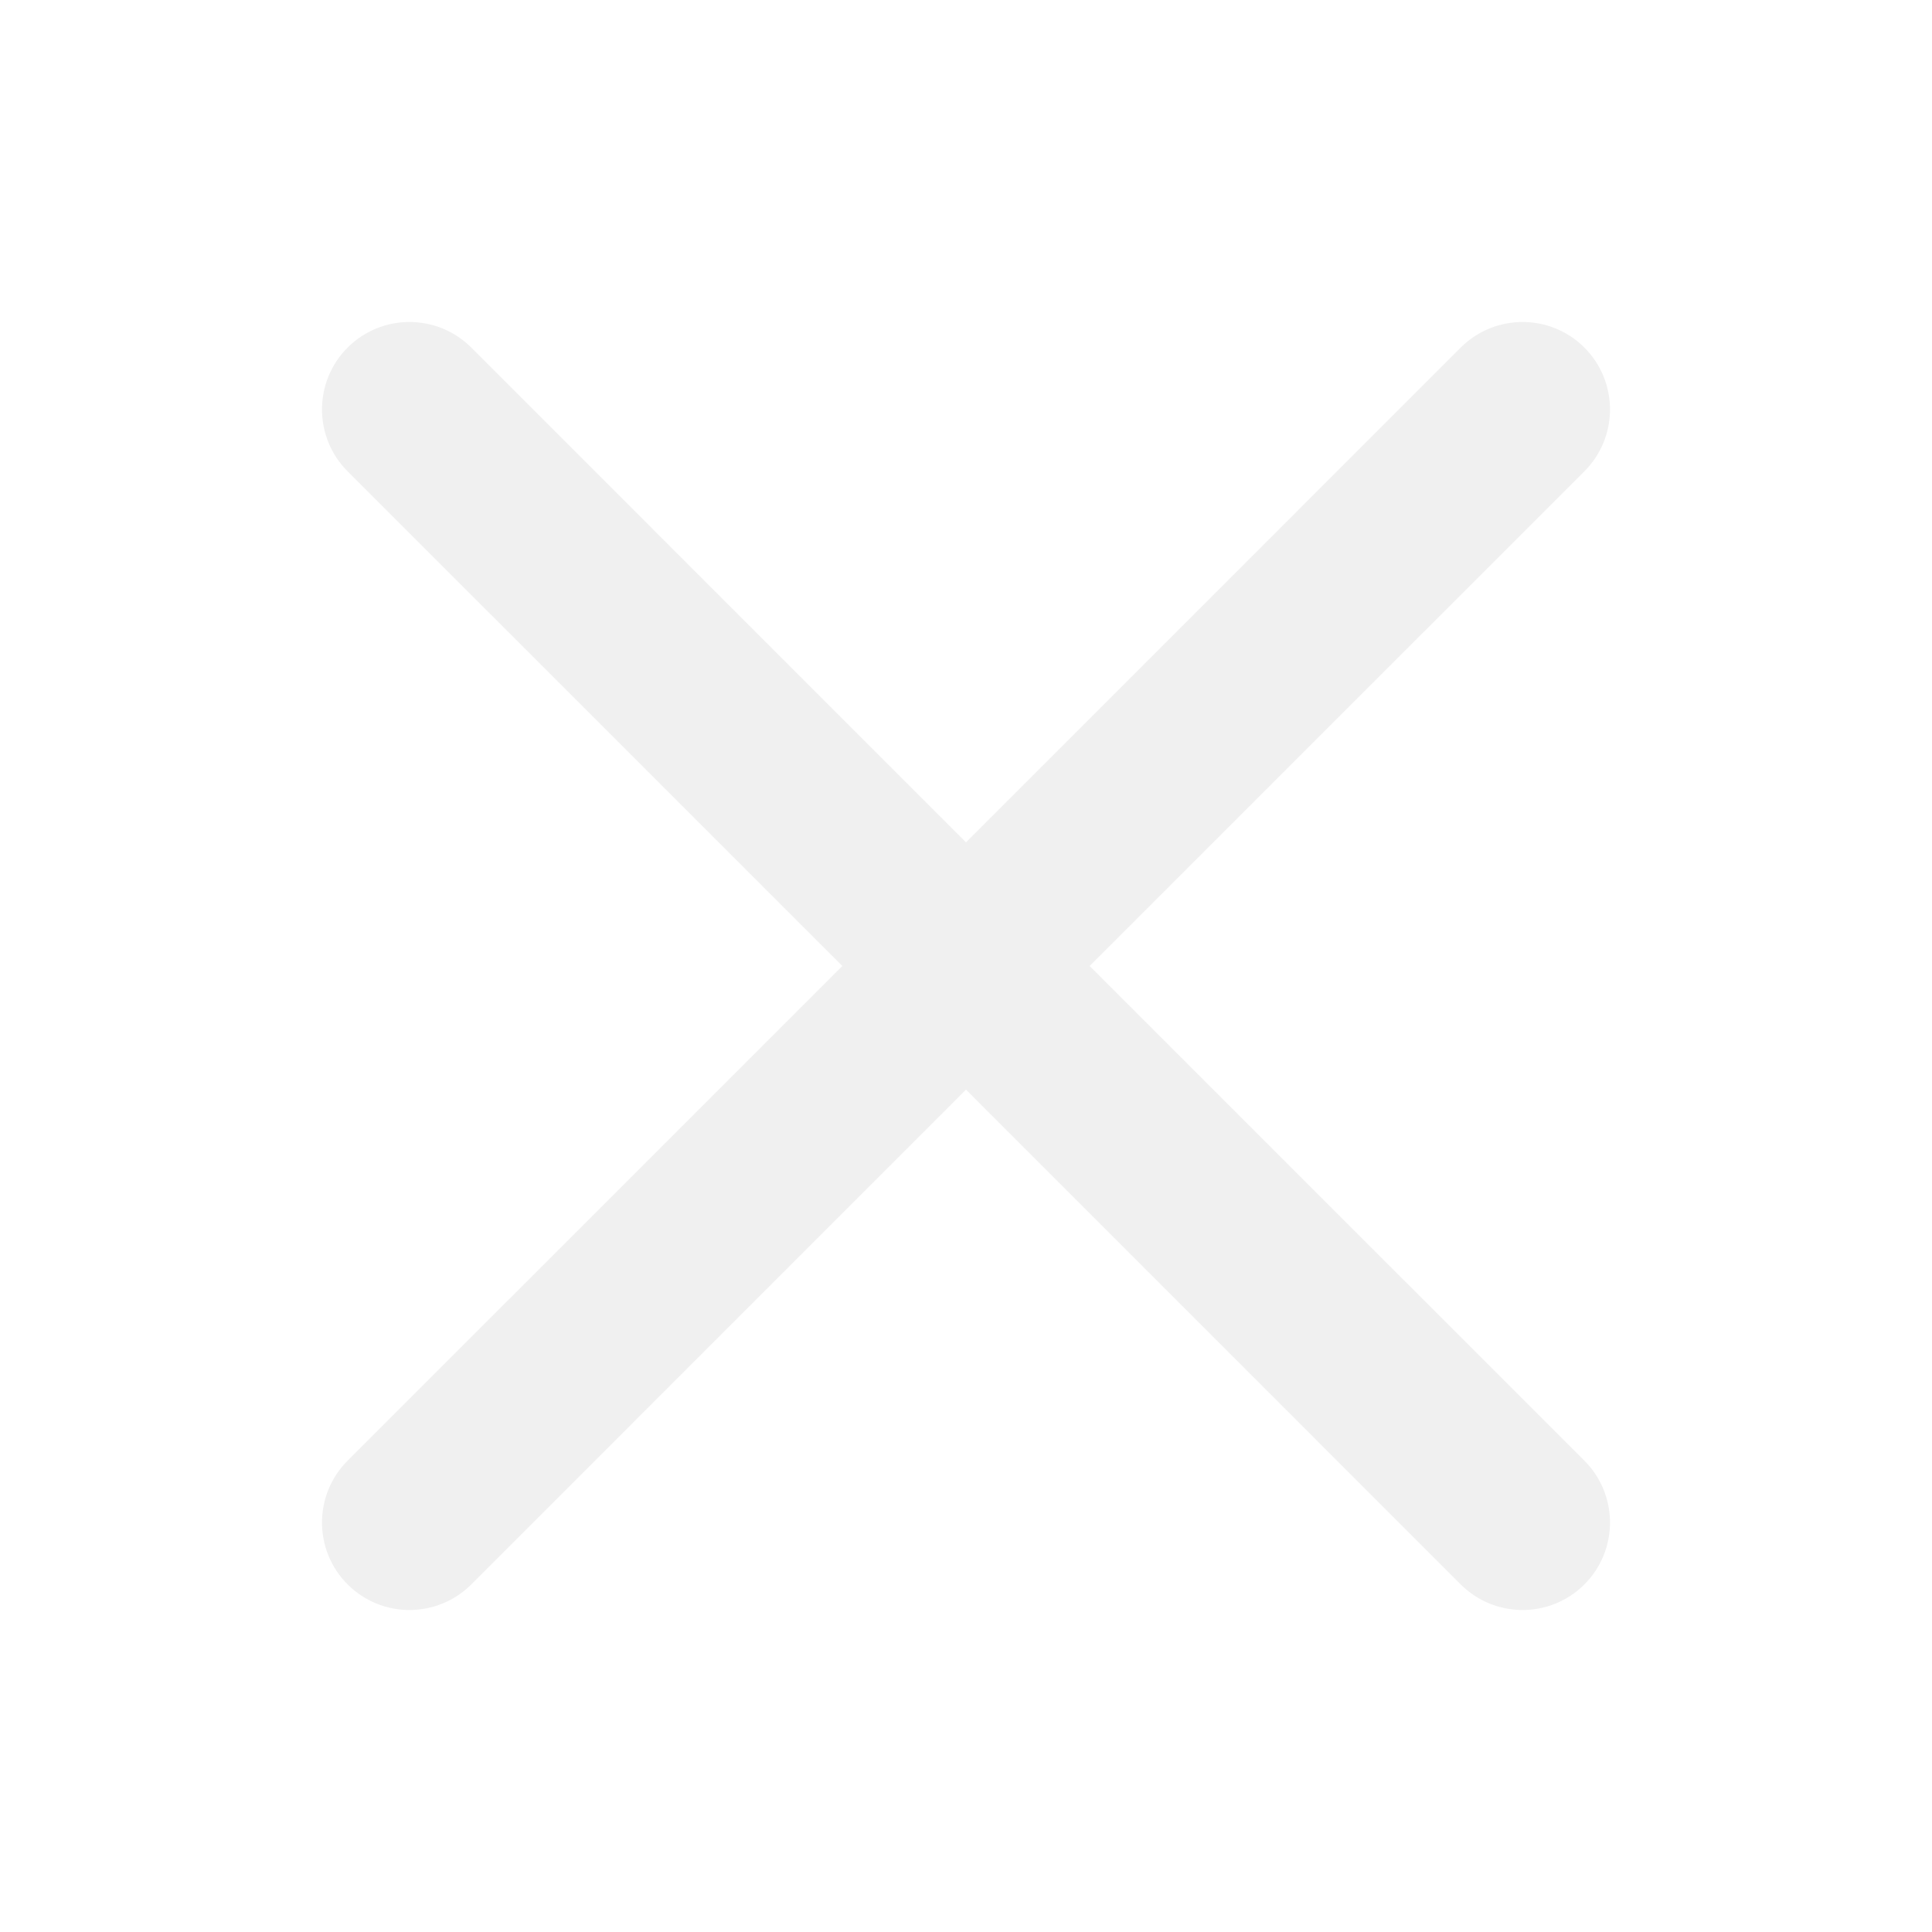
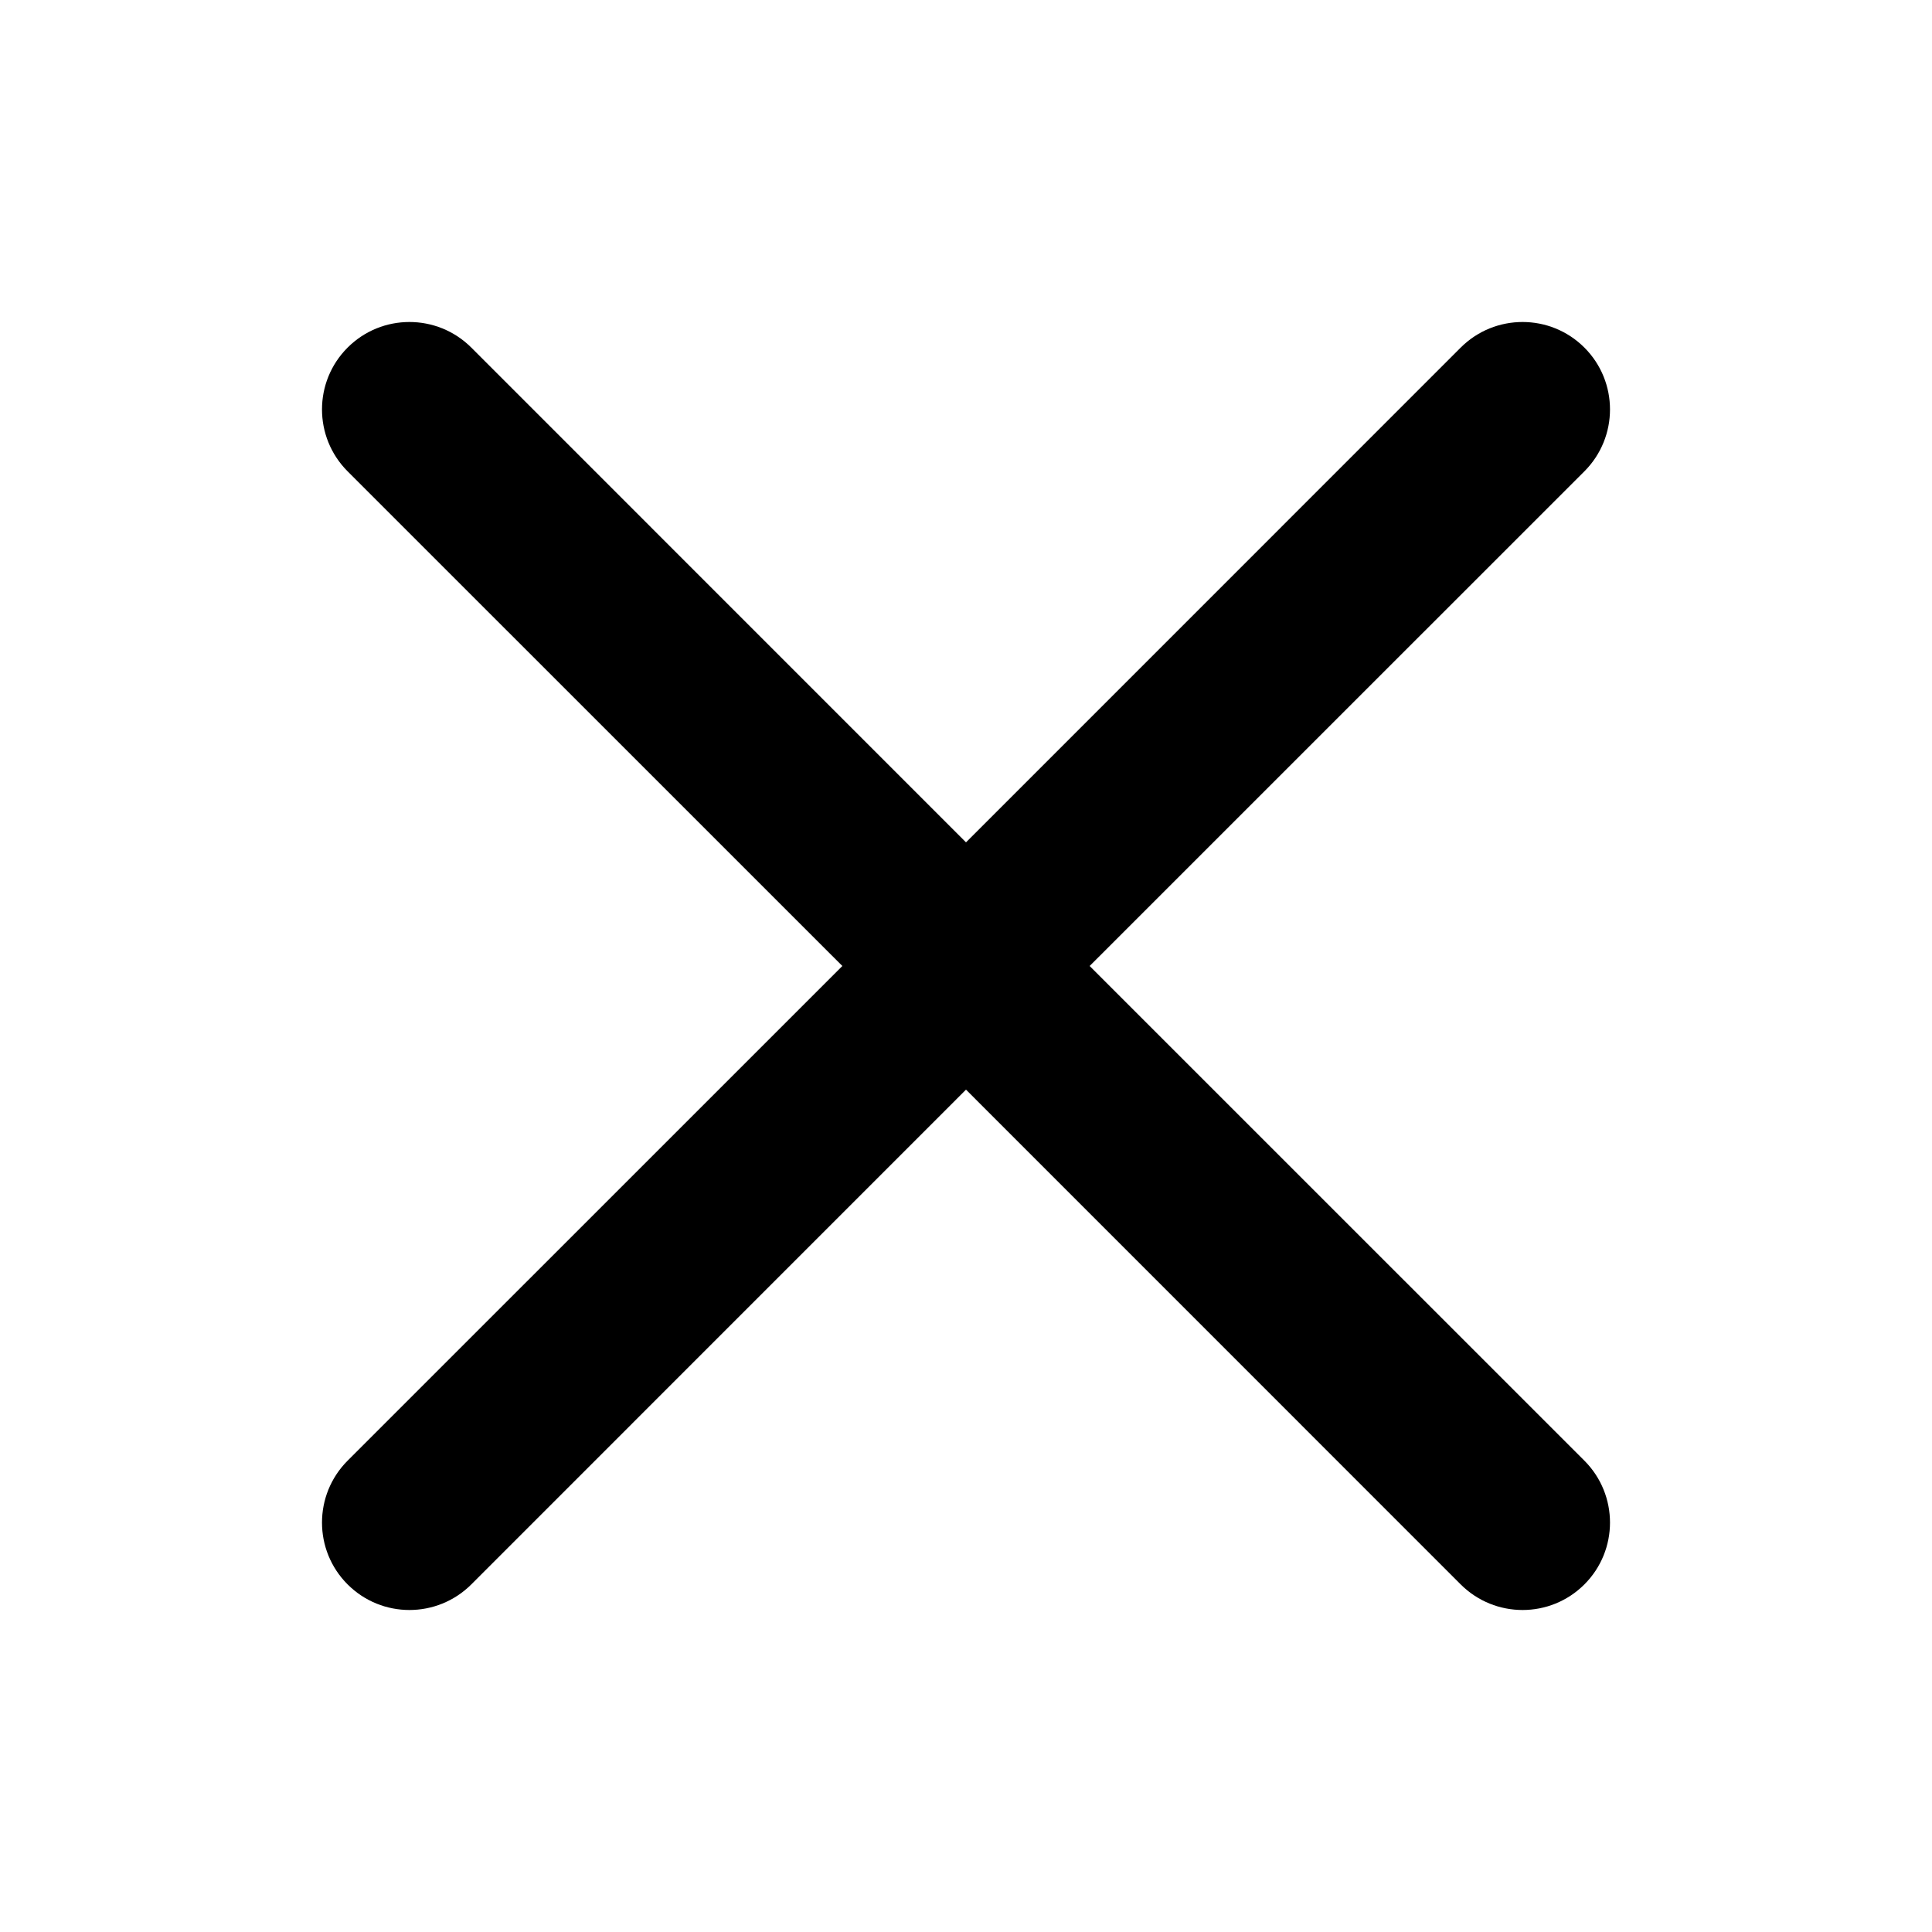
<svg xmlns="http://www.w3.org/2000/svg" width="24" height="24" viewBox="0 0 24 24" fill="none">
-   <path d="M19.682 4.318C20.106 4.742 20.106 5.43 19.682 5.855L13.536 12L19.682 18.145C20.106 18.57 20.106 19.258 19.682 19.682C19.258 20.106 18.57 20.106 18.145 19.682L12 13.536L5.855 19.682C5.43 20.106 4.742 20.106 4.318 19.682C3.894 19.258 3.894 18.57 4.318 18.145L10.464 12L4.318 5.855C3.894 5.43 3.894 4.742 4.318 4.318C4.742 3.894 5.43 3.894 5.855 4.318L12 10.464L18.145 4.318C18.57 3.894 19.258 3.894 19.682 4.318Z" fill="#F0F0F0" />
+   <path d="M19.682 4.318C20.106 4.742 20.106 5.43 19.682 5.855L13.536 12L19.682 18.145C20.106 18.57 20.106 19.258 19.682 19.682C19.258 20.106 18.57 20.106 18.145 19.682L12 13.536L5.855 19.682C5.43 20.106 4.742 20.106 4.318 19.682C3.894 19.258 3.894 18.57 4.318 18.145L10.464 12L4.318 5.855C3.894 5.43 3.894 4.742 4.318 4.318C4.742 3.894 5.43 3.894 5.855 4.318L12 10.464L18.145 4.318C18.57 3.894 19.258 3.894 19.682 4.318Z" fill="currentColor" />
</svg>
